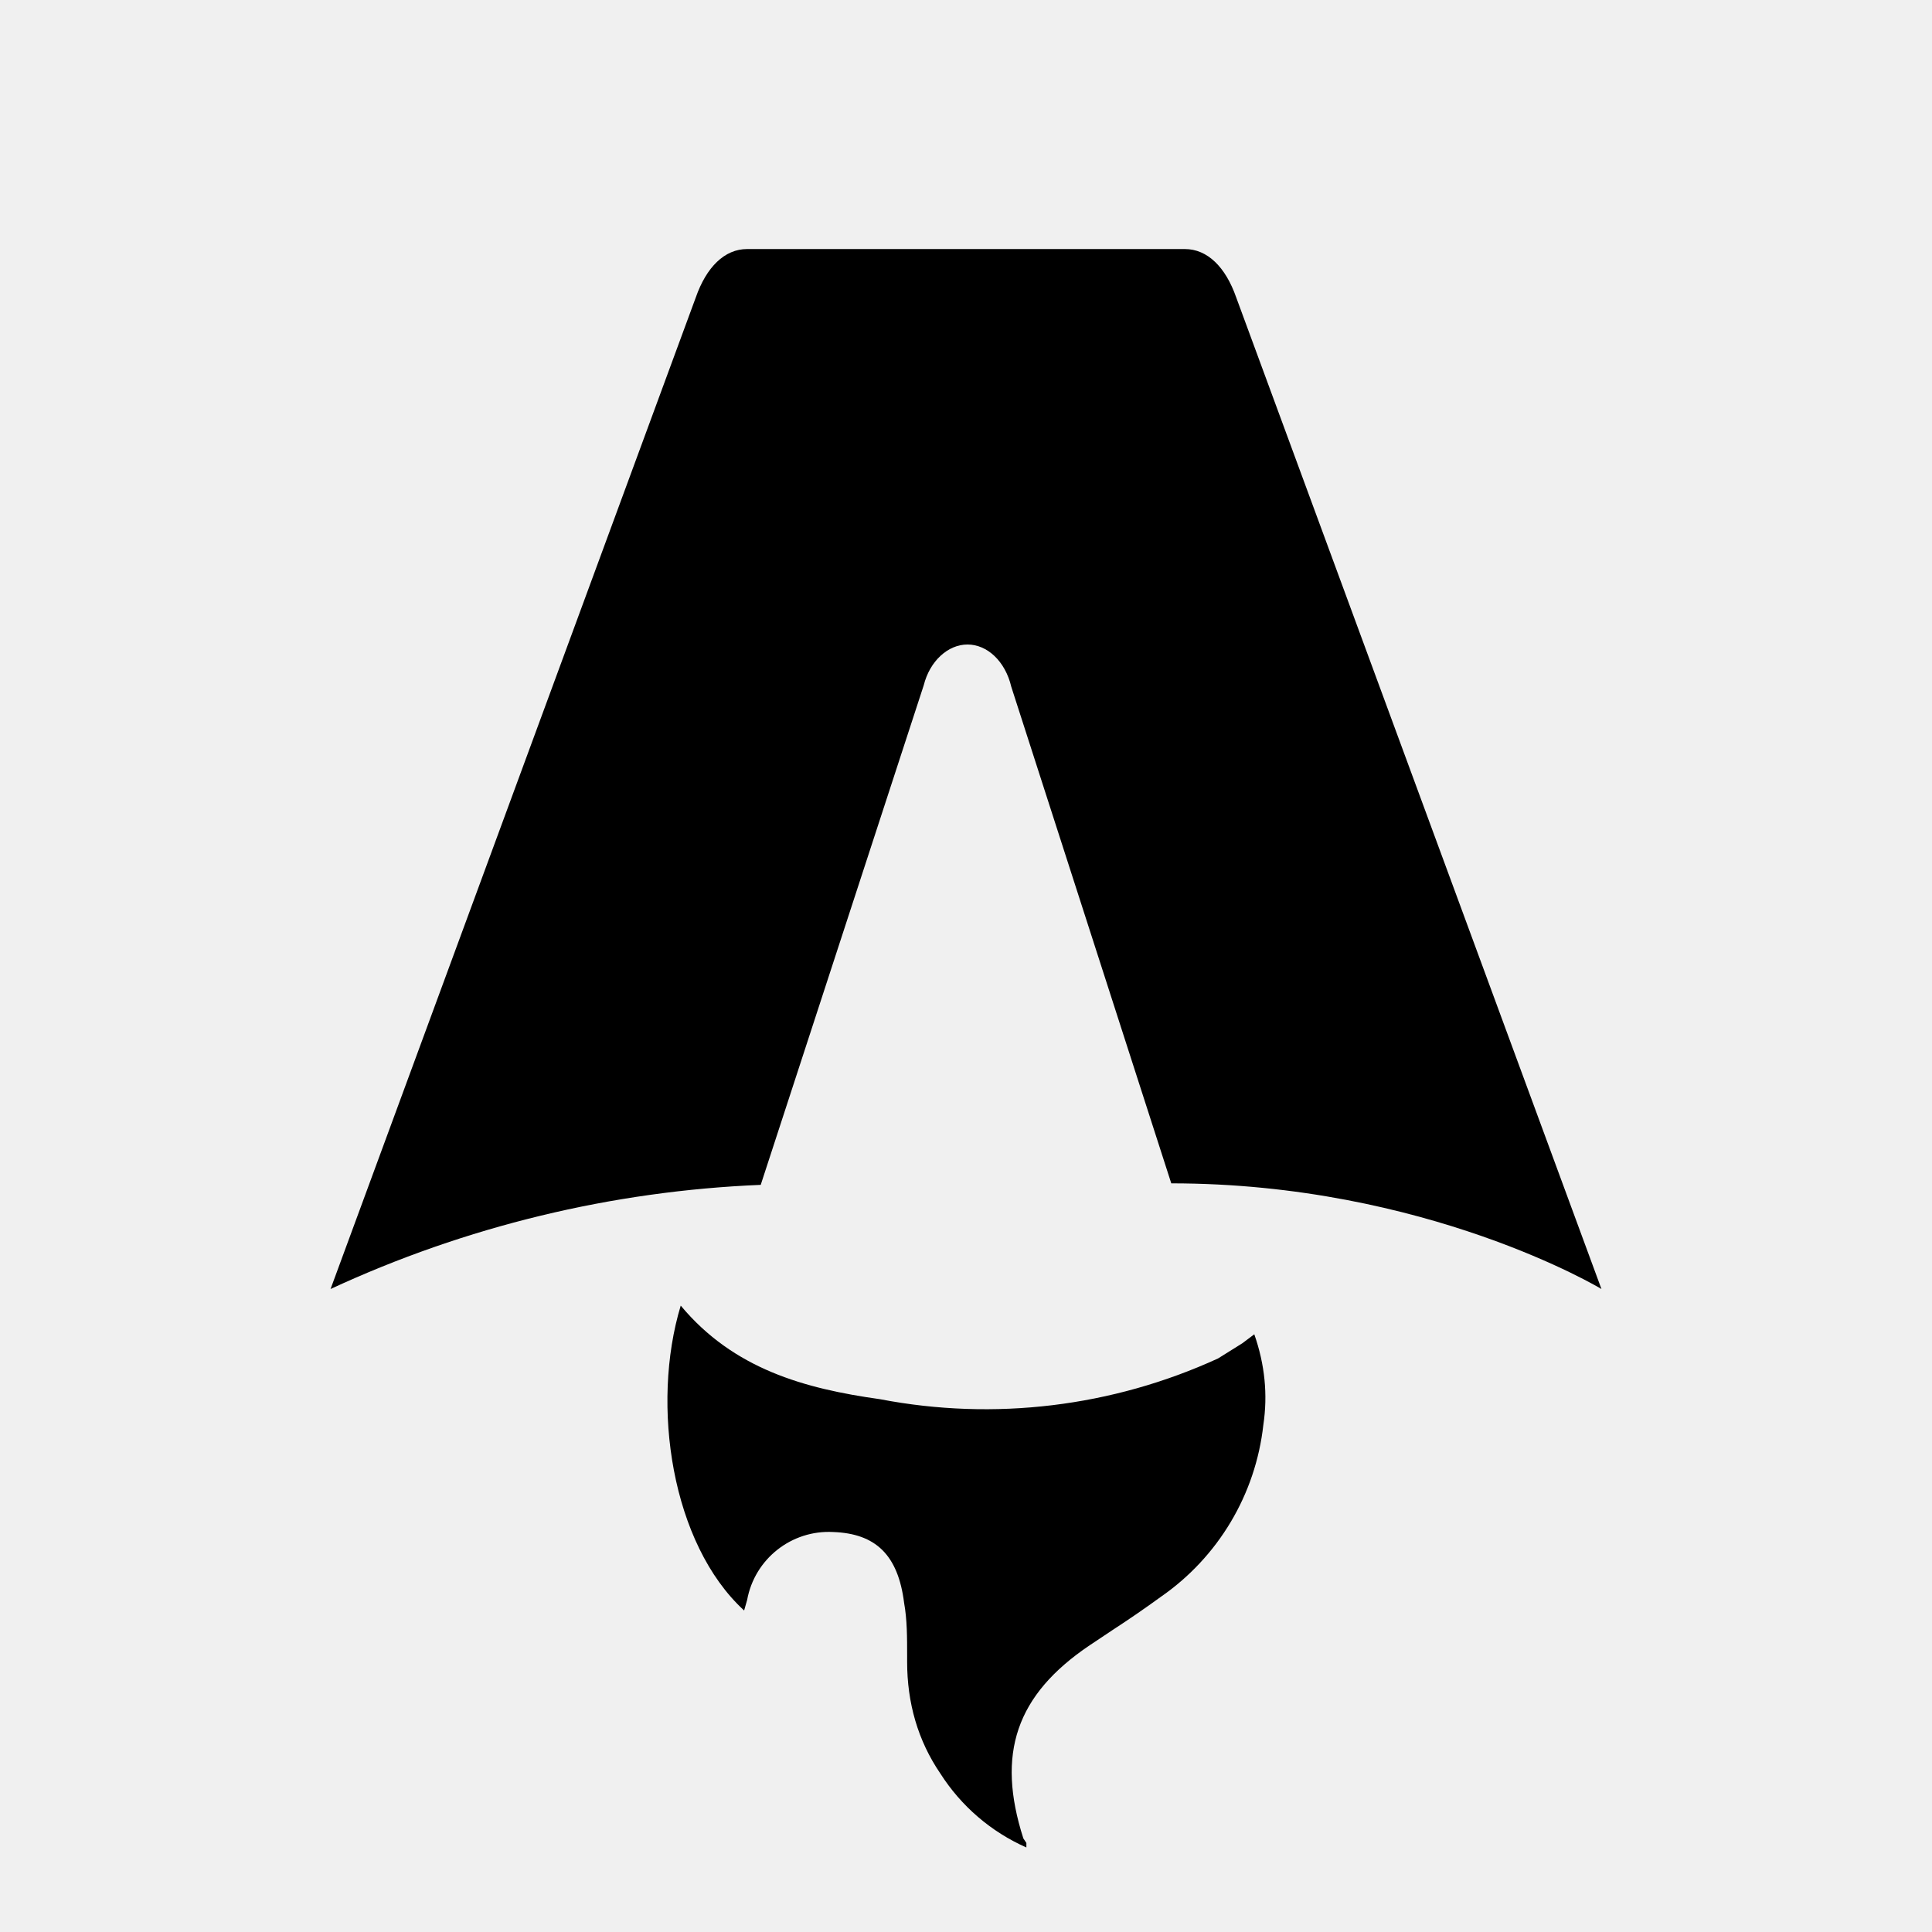
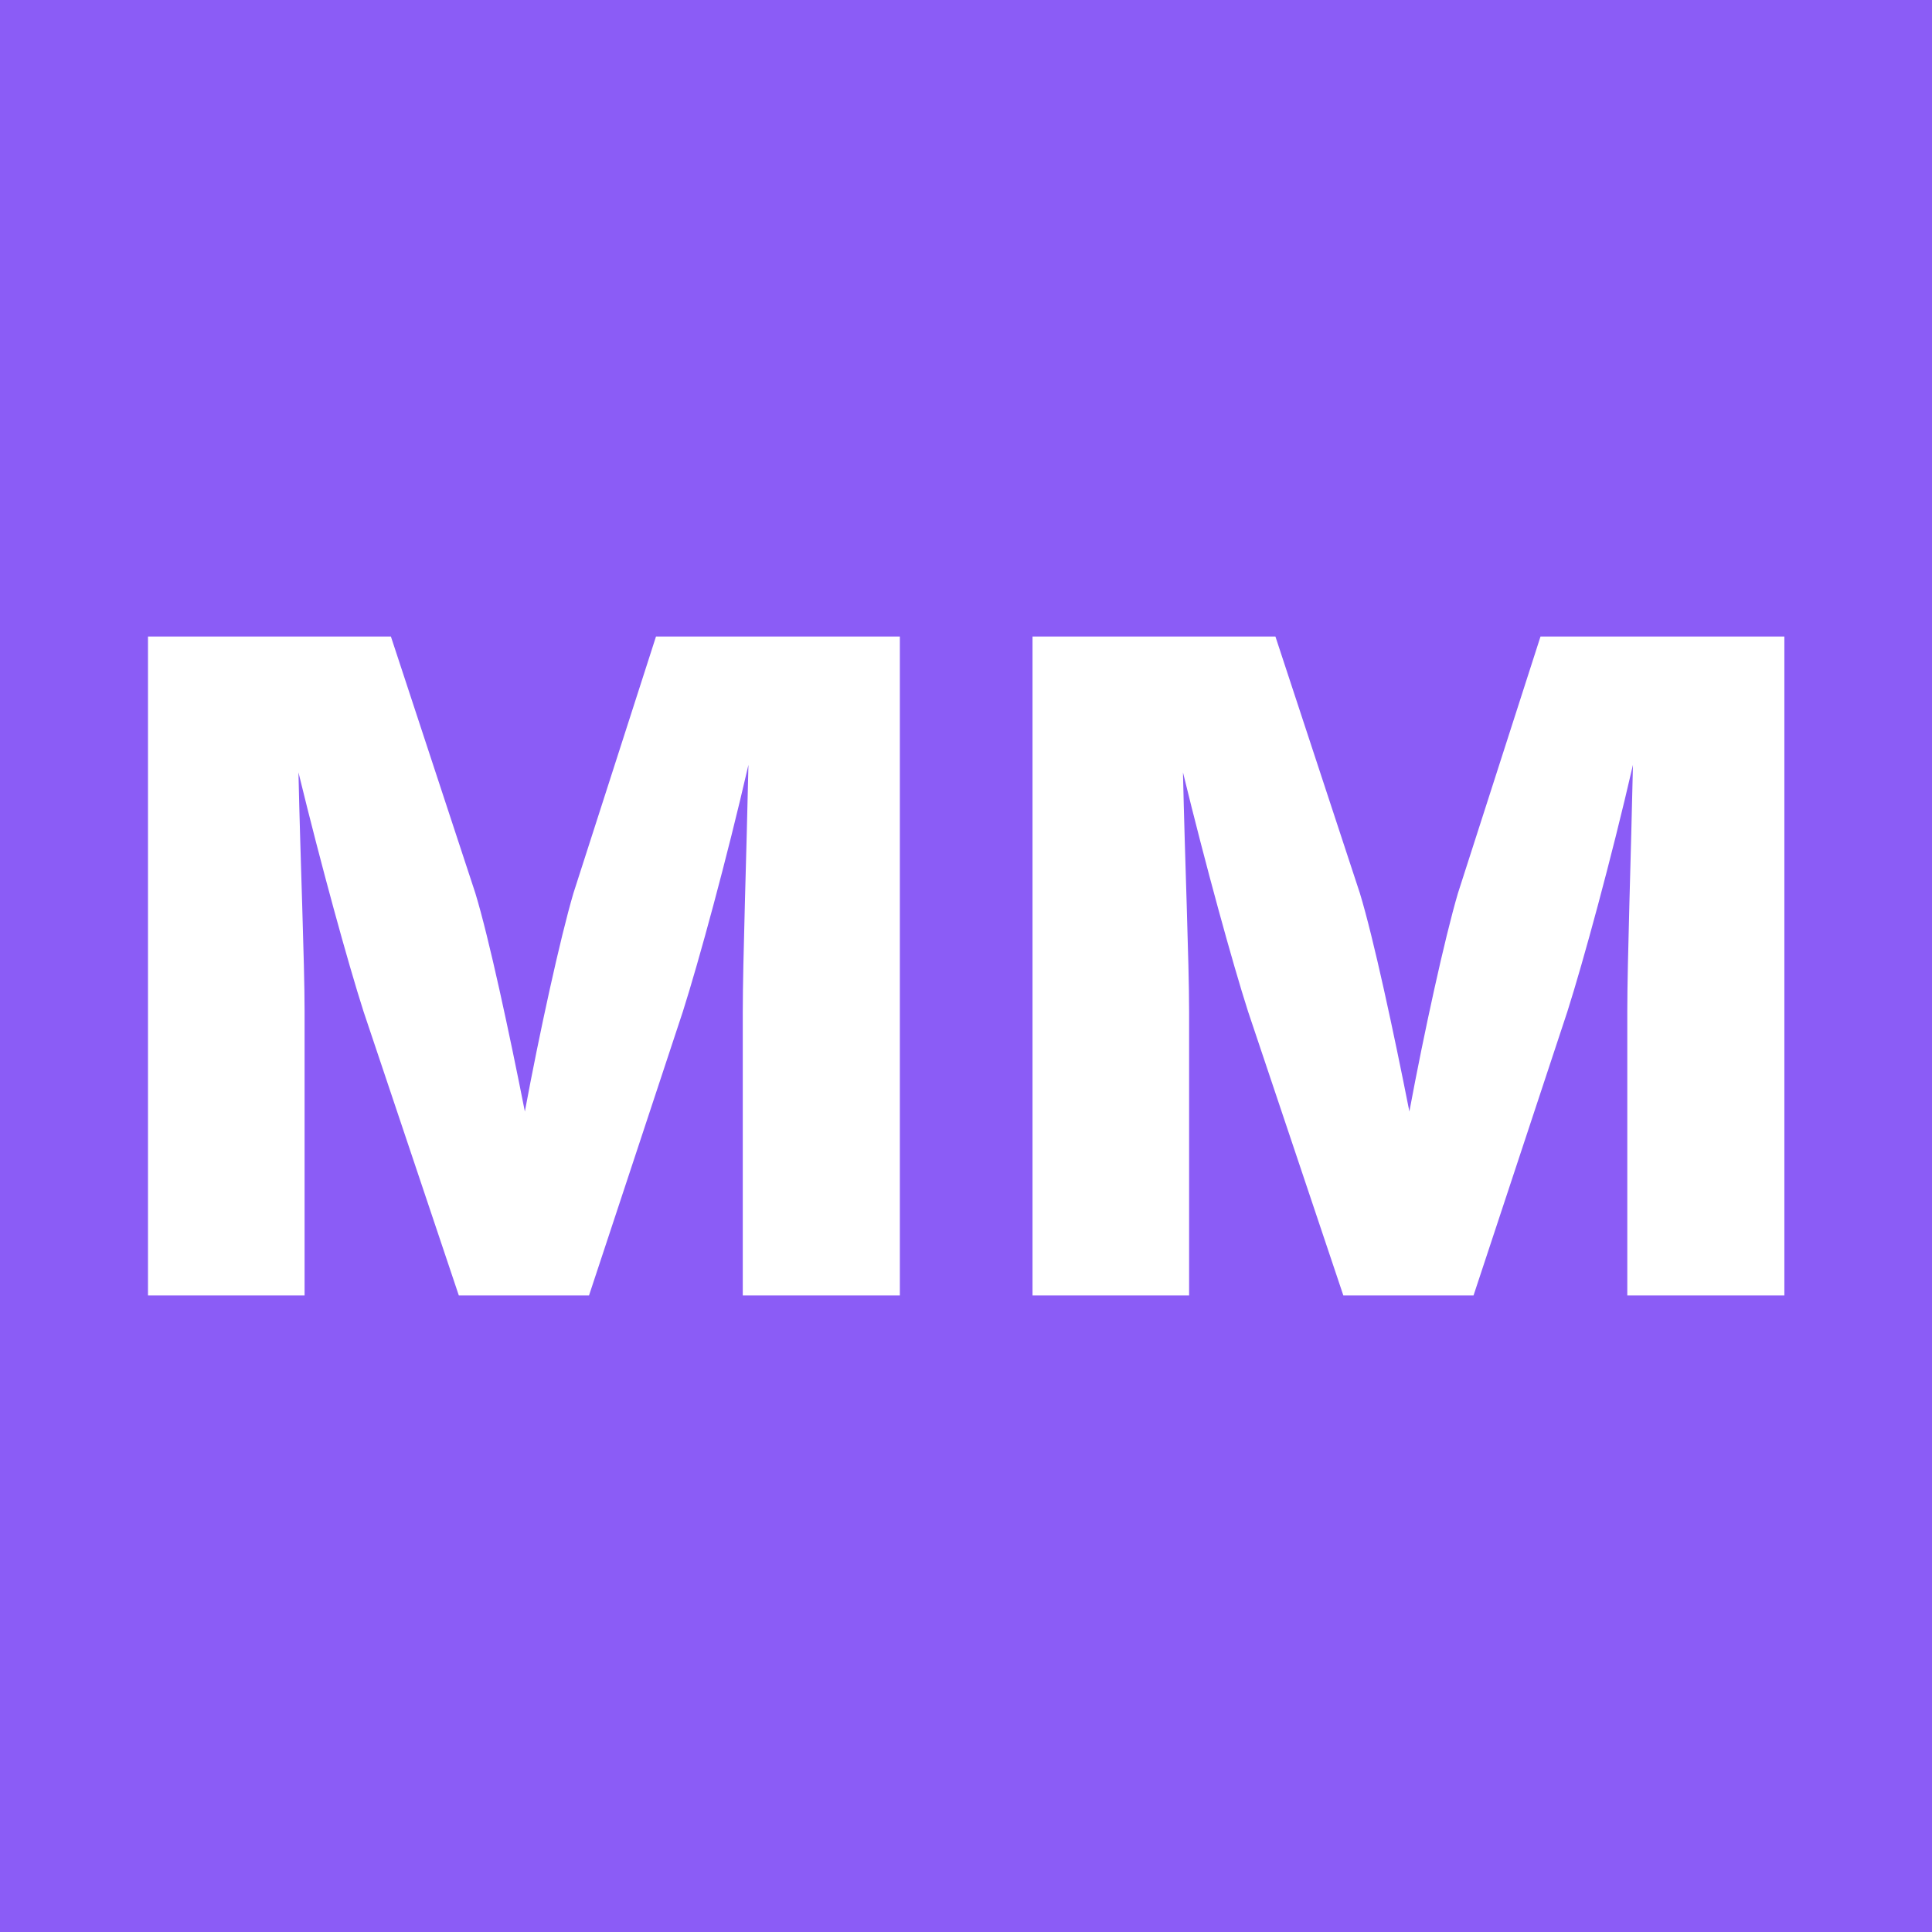
- <svg xmlns="http://www.w3.org/2000/svg" fill="none" viewBox="0 0 128 128">
-   <path d="M50.4 78.5a75.1 75.1 0 0 0-28.5 6.9l24.2-65.7c.7-2 1.9-3.2 3.4-3.2h29c1.5 0 2.7 1.2 3.4 3.2l24.2 65.7s-11.6-7-28.5-7L67 45.5c-.4-1.7-1.6-2.8-2.9-2.8-1.3 0-2.5 1.1-2.9 2.7L50.4 78.5Zm-1.1 28.2Zm-4.2-20.2c-2 6.6-.6 15.8 4.2 20.2a17.5 17.5 0 0 1 .2-.7 5.5 5.5 0 0 1 5.7-4.5c2.8.1 4.3 1.5 4.7 4.7.2 1.1.2 2.3.2 3.5v.4c0 2.7.7 5.2 2.2 7.4a13 13 0 0 0 5.7 4.9v-.3l-.2-.3c-1.8-5.6-.5-9.5 4.4-12.8l1.5-1a73 73 0 0 0 3.2-2.2 16 16 0 0 0 6.8-11.4c.3-2 .1-4-.6-6l-.8.6-1.6 1a37 37 0 0 1-22.4 2.7c-5-.7-9.7-2-13.2-6.2Z" />
-   <style>
-         path { fill: #000; }
-         @media (prefers-color-scheme: dark) {
-             path { fill: #FFF; }
-         }
-     </style>
+ <svg xmlns="http://www.w3.org/2000/svg" width="64" height="64" viewBox="0 0 64 64" role="img" aria-label="MM favicon">
+   <rect width="64" height="64" fill="#8B5CF6" />
+   <text x="50%" y="50%" text-anchor="middle" dominant-baseline="central" font-family="Inter, system-ui, -apple-system, Segoe UI, Roboto, Helvetica, Arial, sans-serif" font-weight="800" font-size="30" fill="#ffffff" letter-spacing="1">
+     MM
+   </text>
</svg>
